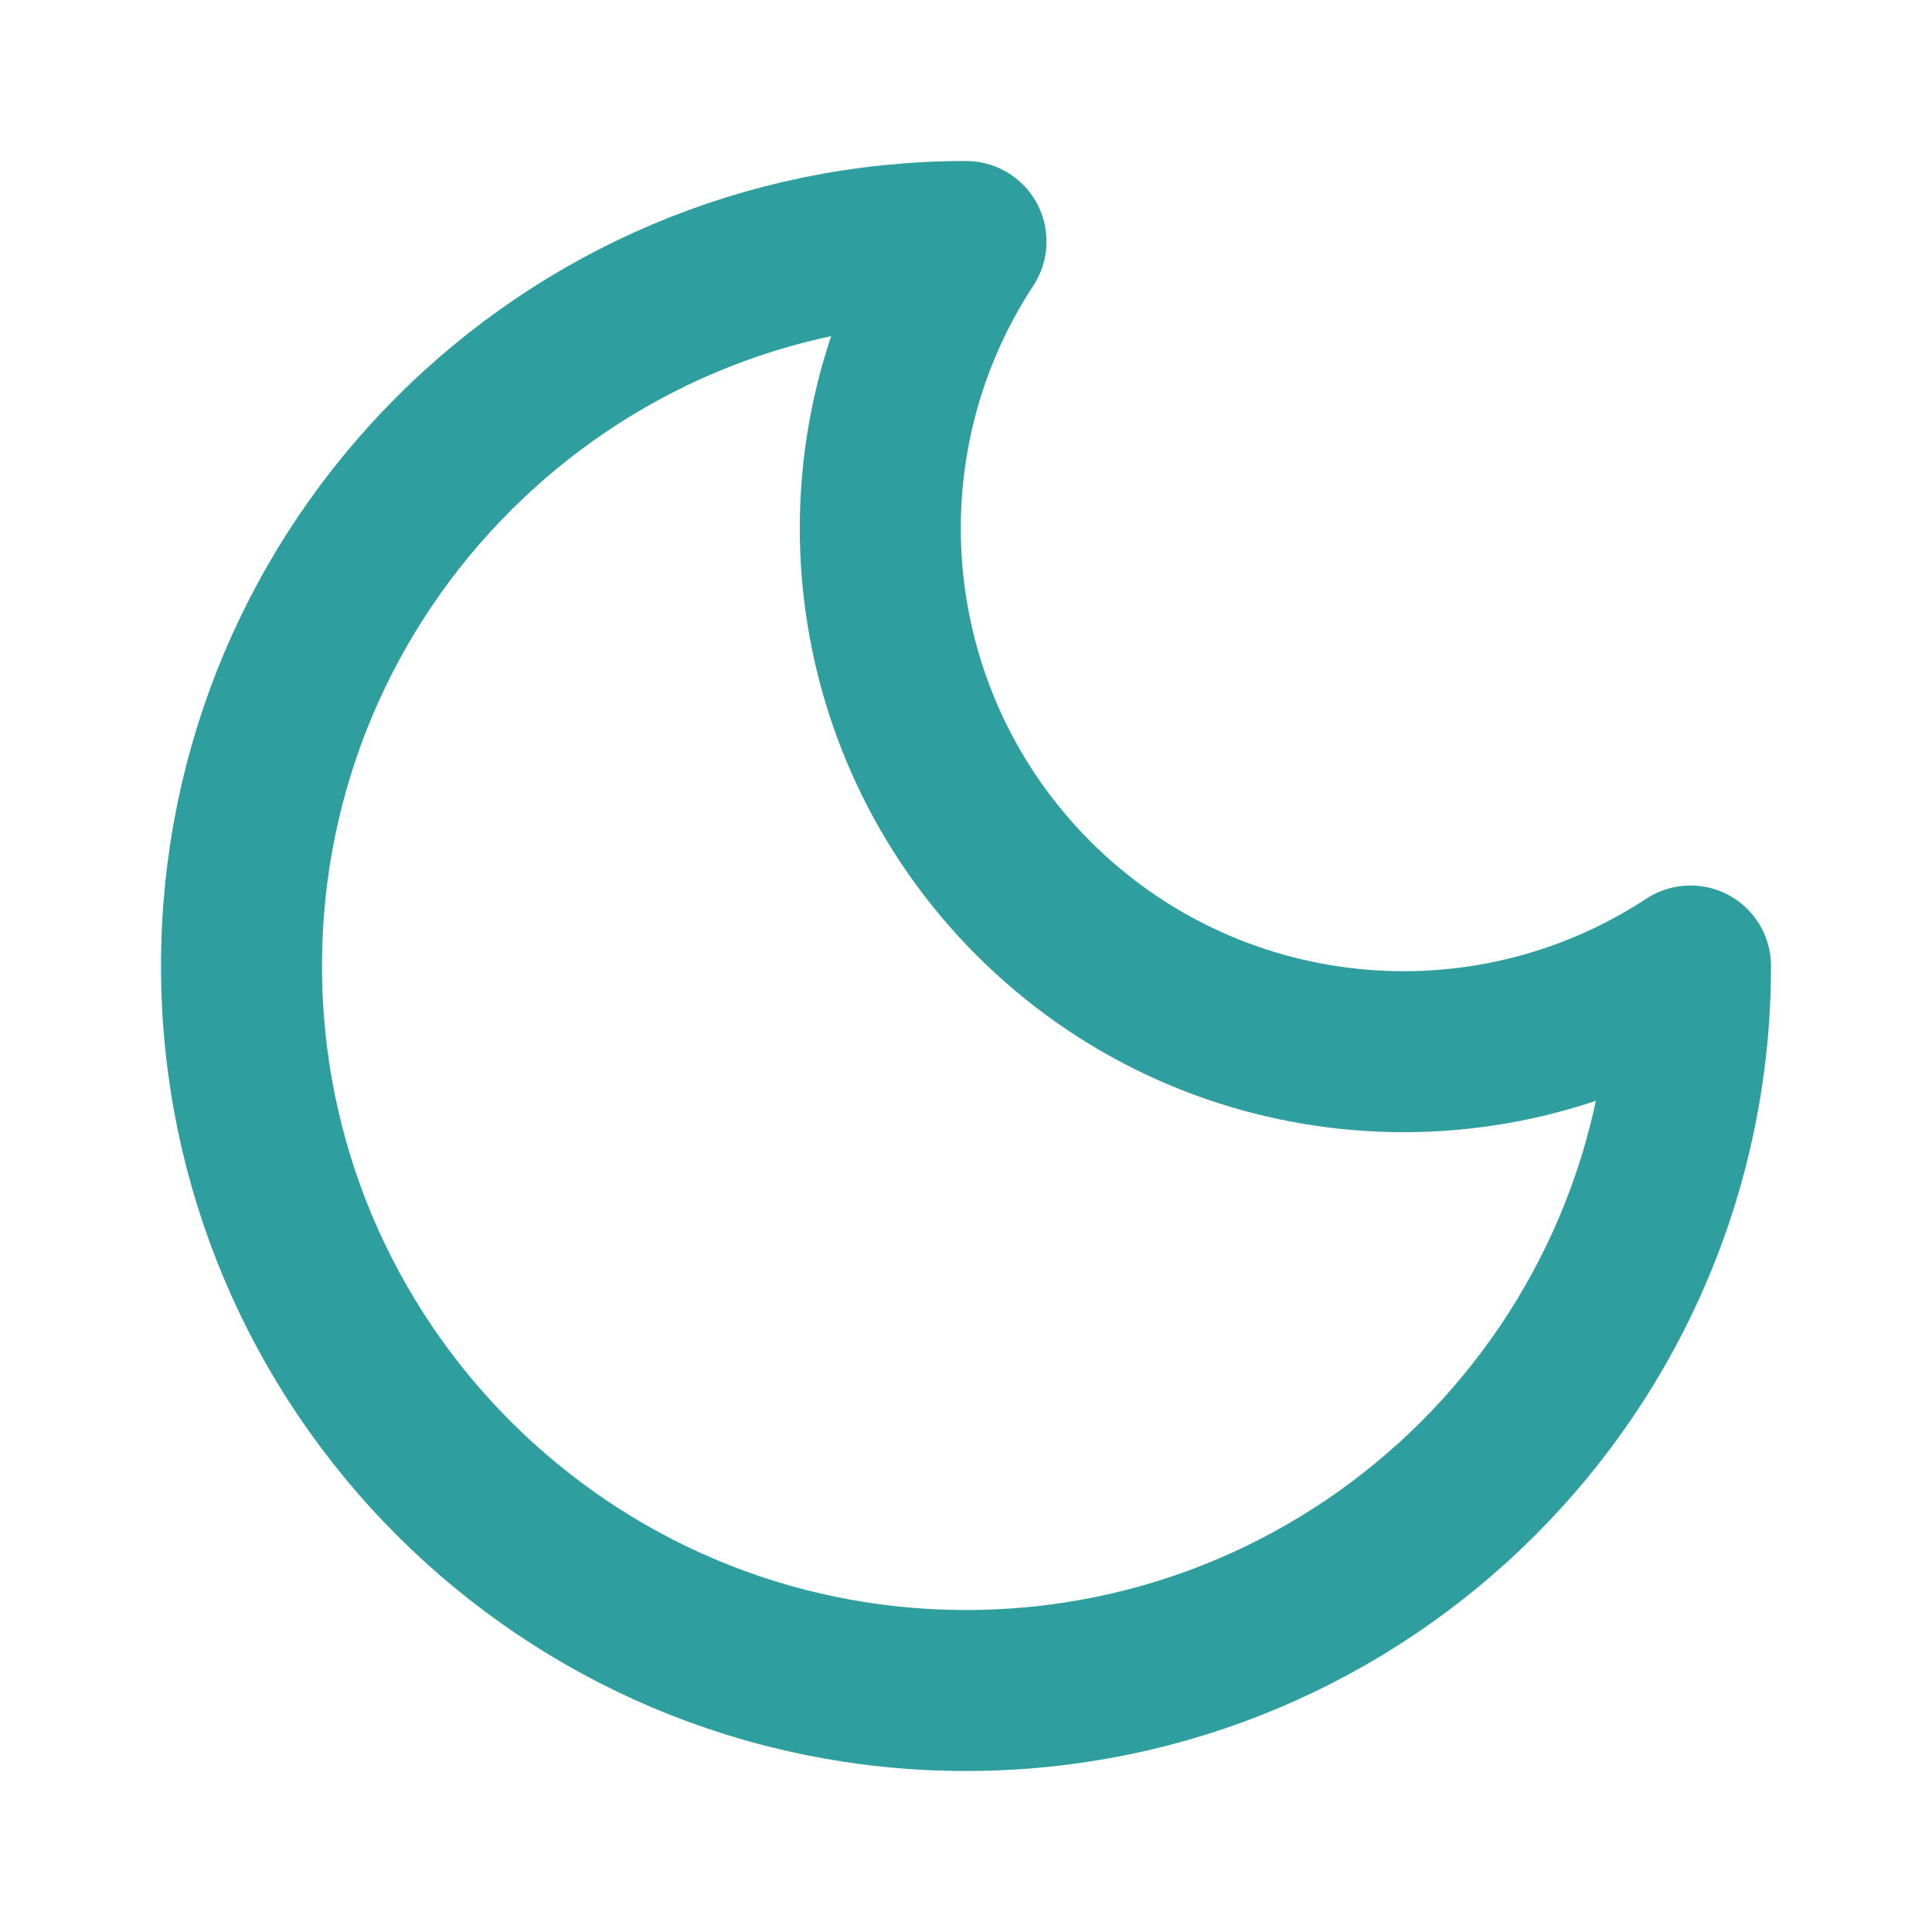
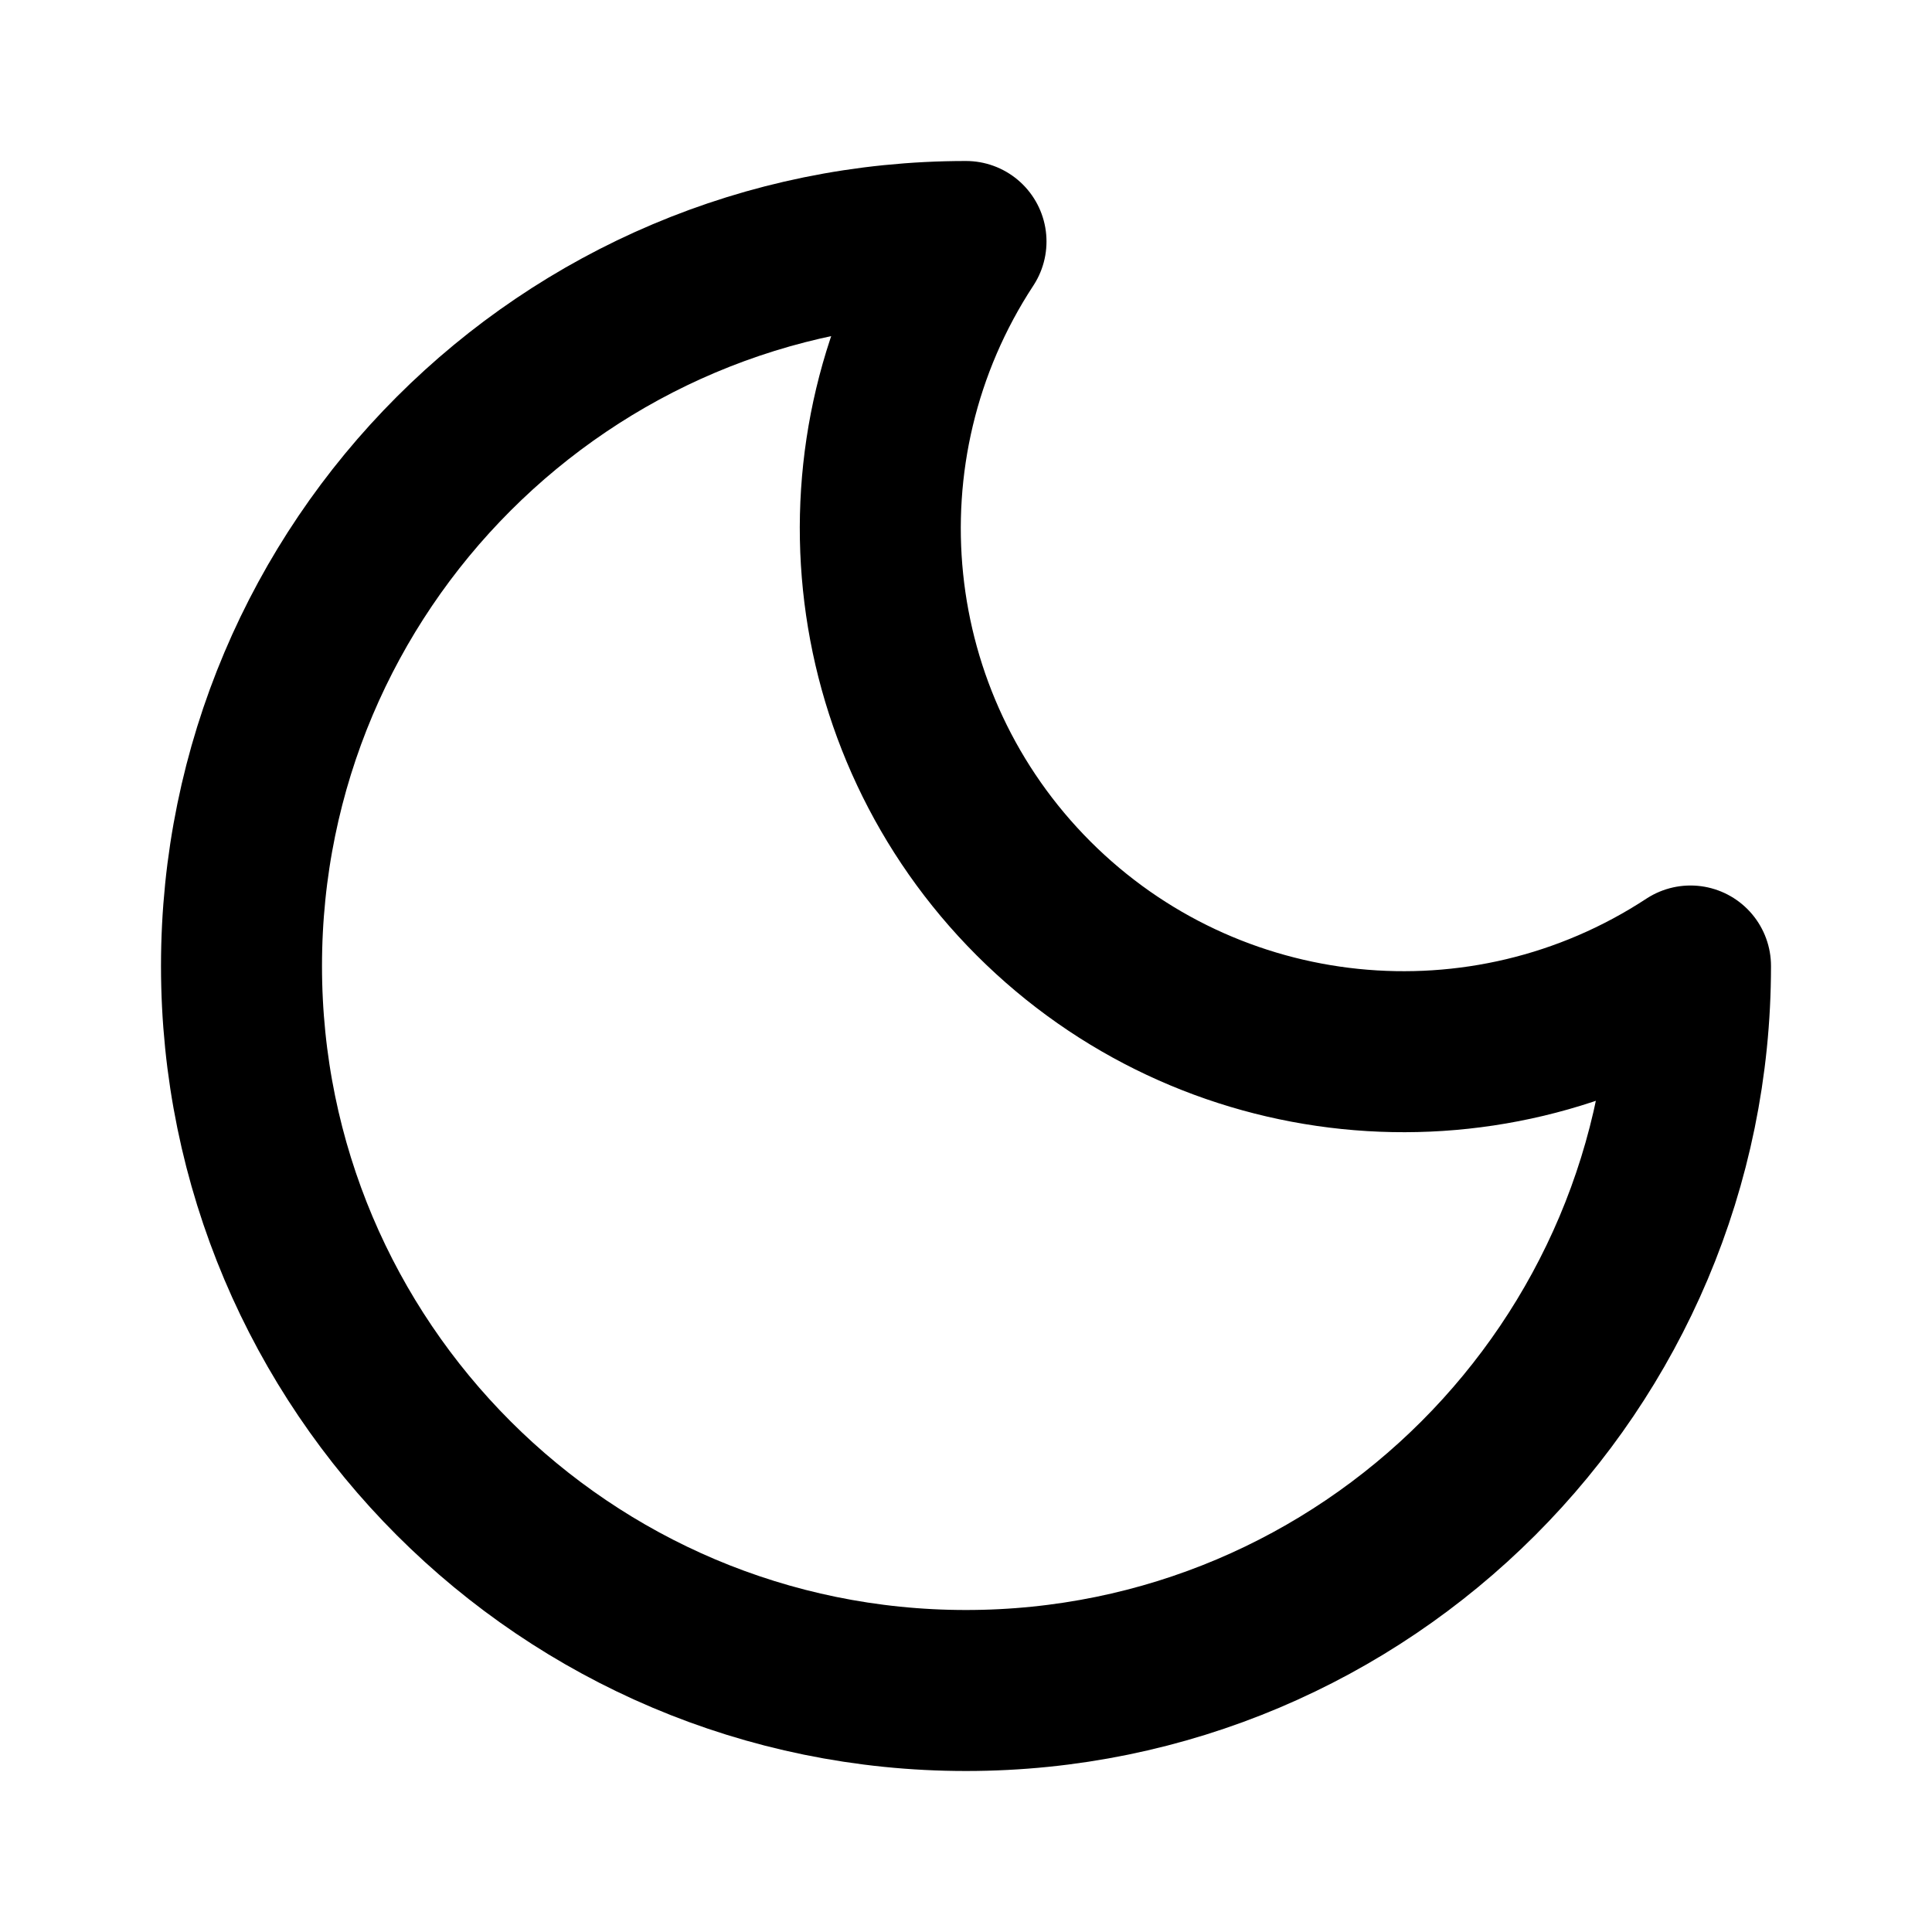
<svg xmlns="http://www.w3.org/2000/svg" width="24" height="24" viewBox="0 0 24 24" fill="none">
-   <path d="M12 3a9 9 0 1 0 9 9 6.5 6.5 0 0 1-9-9z" stroke="#2f9e9e" stroke-width="2" stroke-linejoin="round" />
+   <path d="M12 3a9 9 0 1 0 9 9 6.5 6.5 0 0 1-9-9z" stroke="currentColor" stroke-width="2" stroke-linejoin="round" />
</svg>
